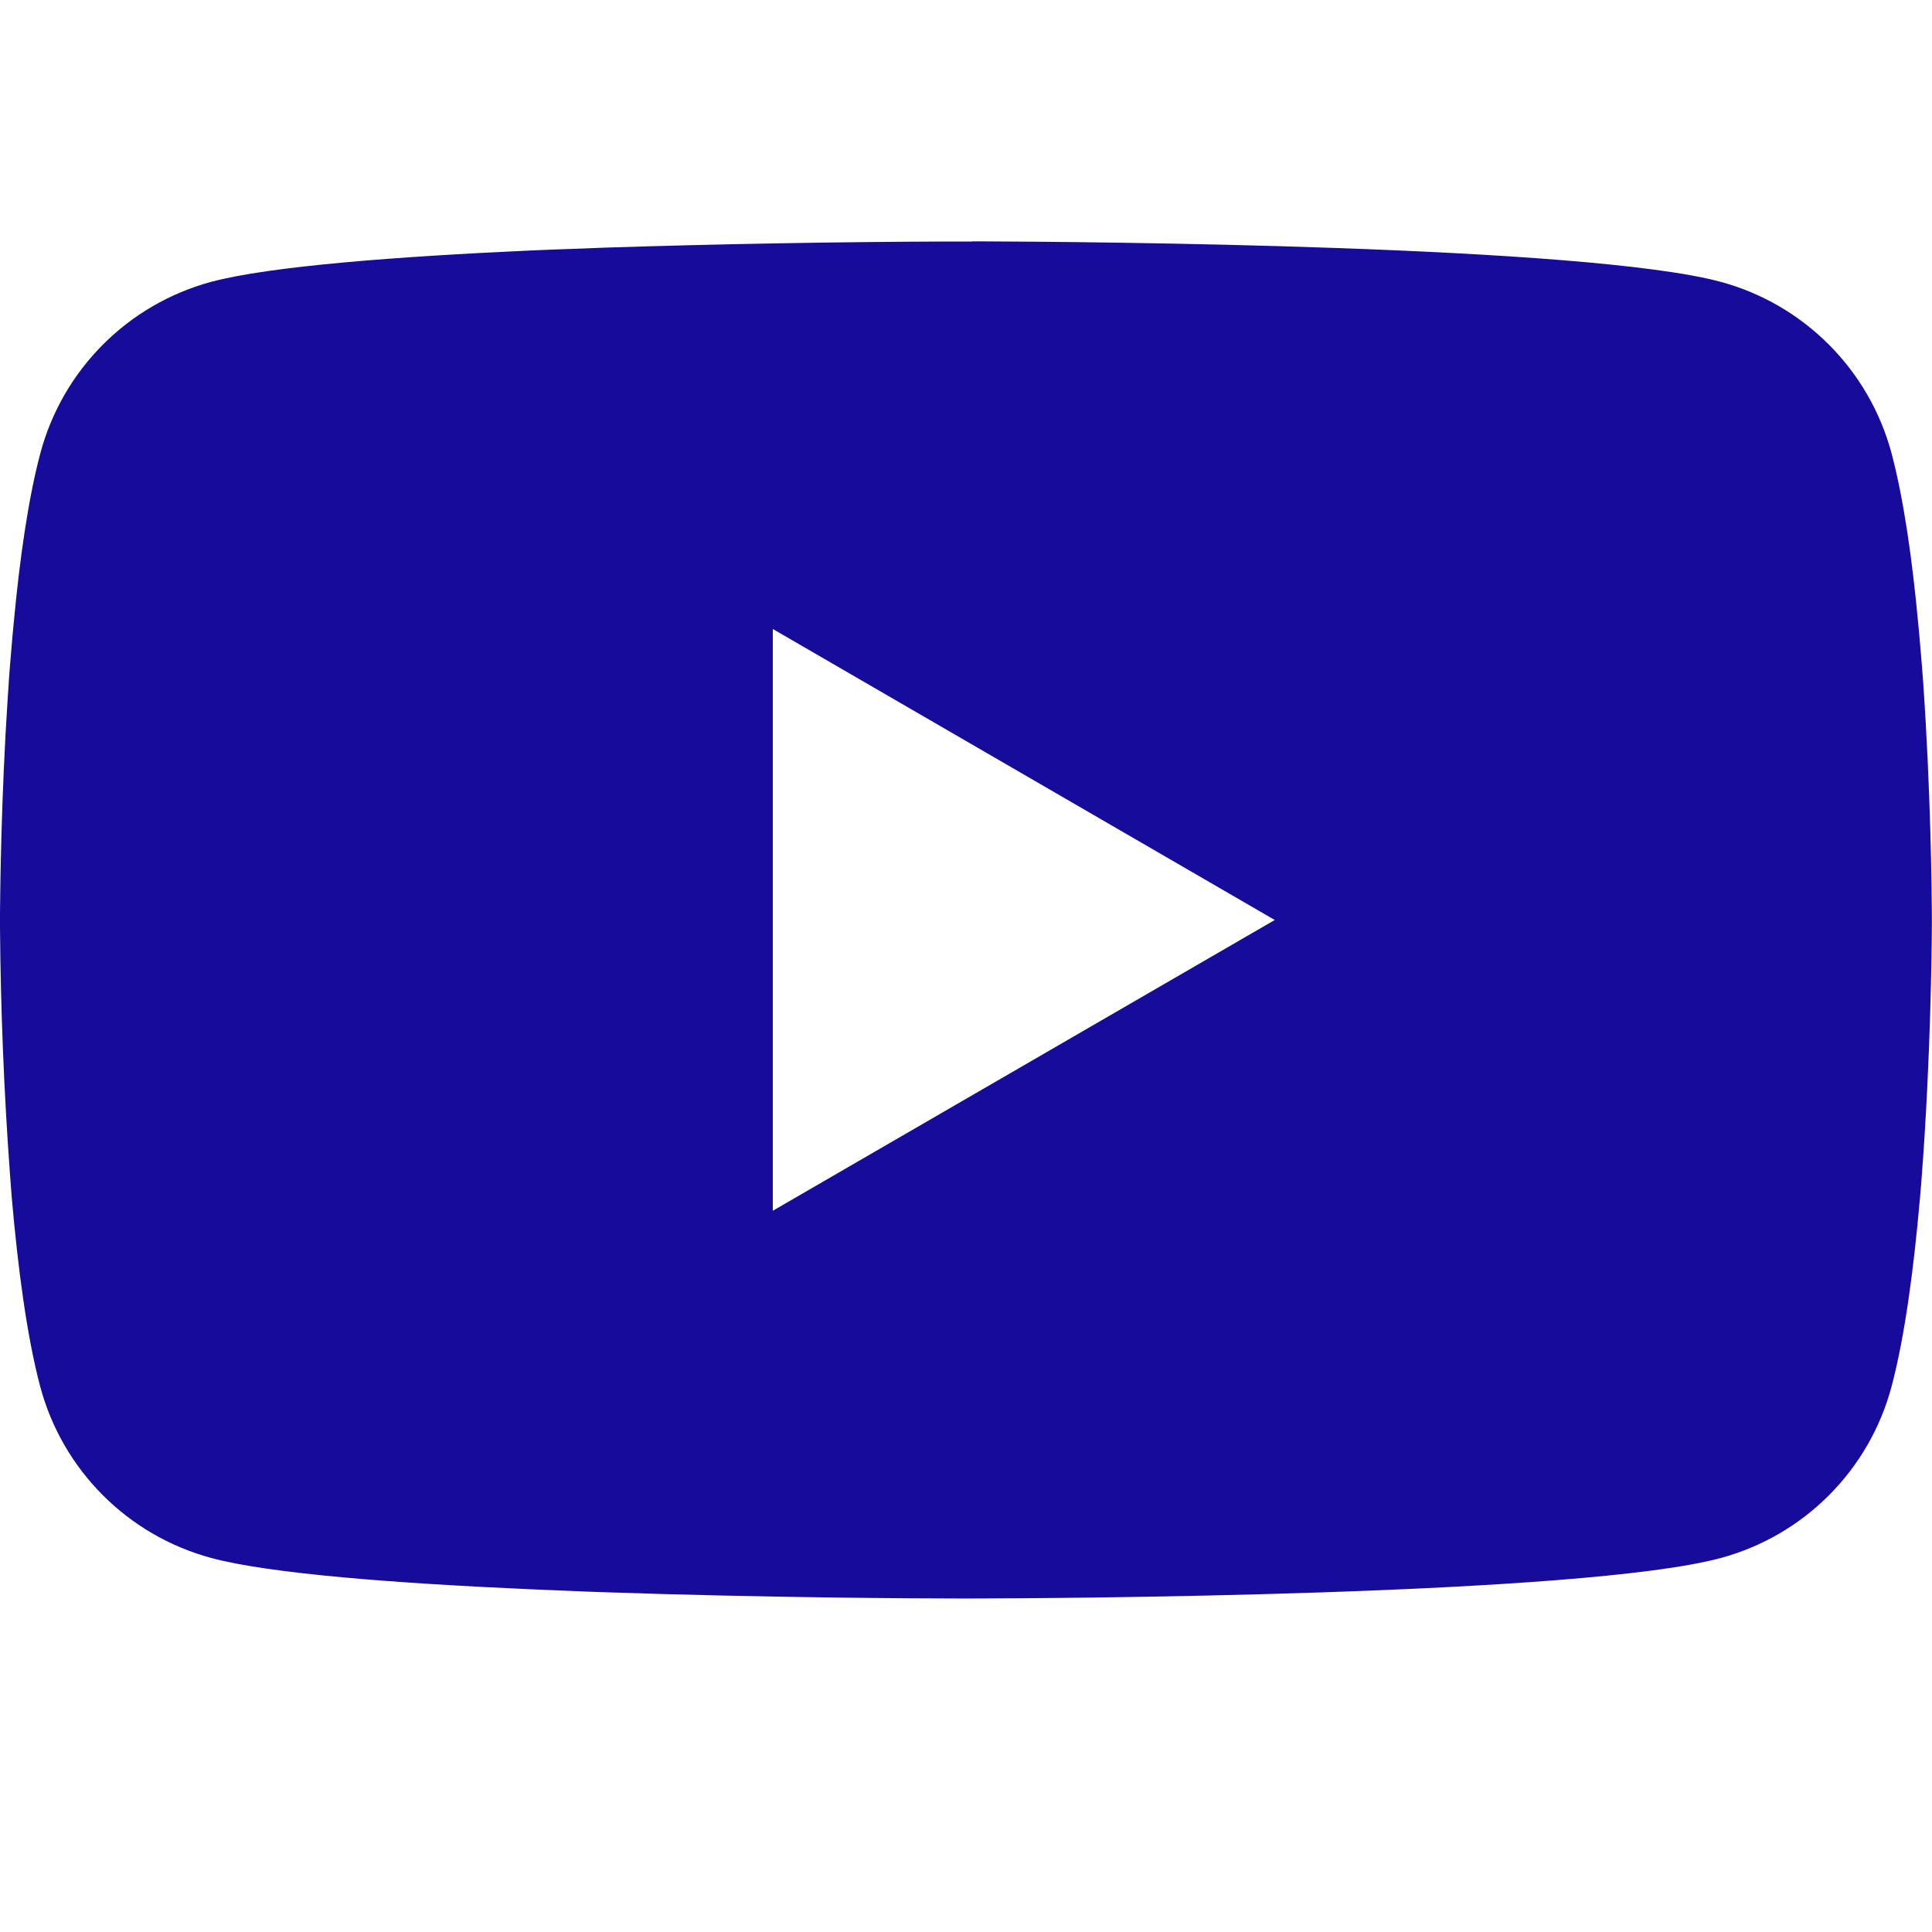
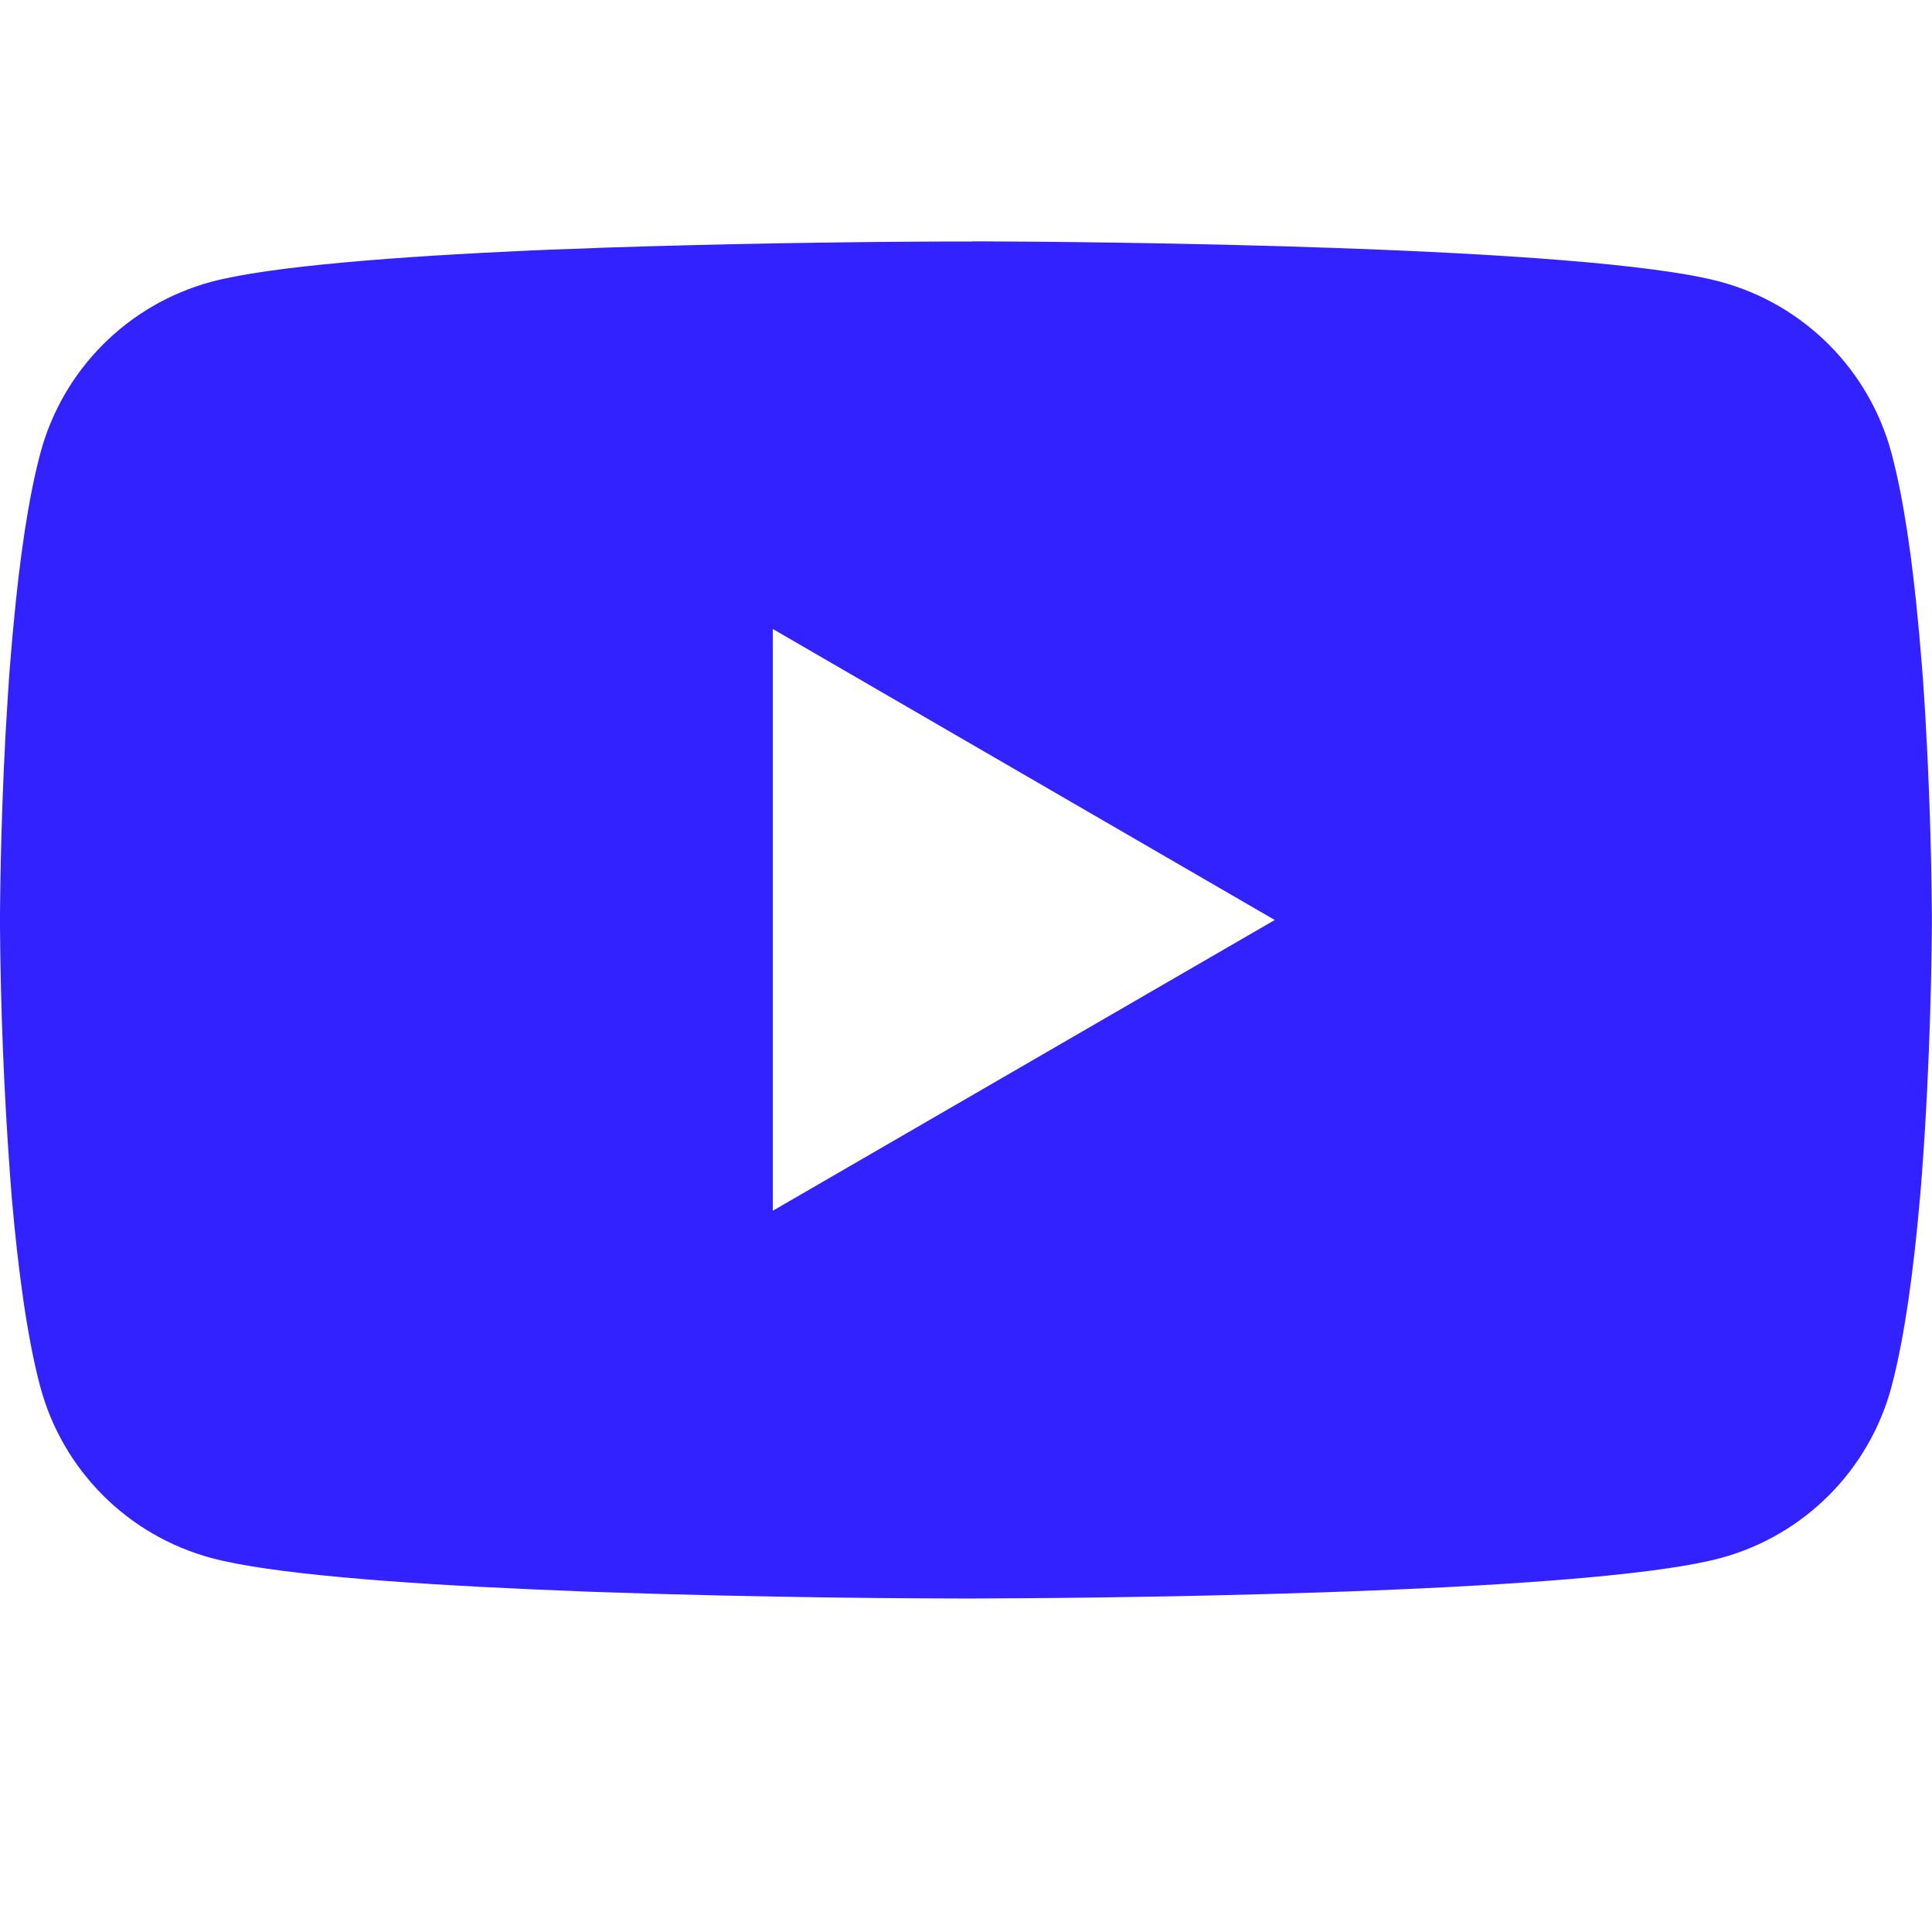
- <svg xmlns="http://www.w3.org/2000/svg" width="16" height="16" fill="#170b9c" class="bi bi-youtube" viewBox="0 0 16 16">
+ <svg xmlns="http://www.w3.org/2000/svg" width="16" height="16" fill="#3122ff" class="bi bi-youtube" viewBox="0 0 16 16">
  <path d="M8.051 1.999h.089c.822.003 4.987.033 6.11.335a2.01 2.01 0 0 1 1.415 1.42c.101.38.172.883.22 1.402l.01.104.022.26.008.104c.065.914.073 1.77.074 1.957v.075c-.001.194-.01 1.108-.082 2.06l-.008.105-.009.104c-.05.572-.124 1.14-.235 1.558a2.007 2.007 0 0 1-1.415 1.42c-1.16.312-5.569.334-6.18.335h-.142c-.309 0-1.587-.006-2.927-.052l-.17-.006-.087-.004-.171-.007-.171-.007c-1.11-.049-2.167-.128-2.654-.26a2.007 2.007 0 0 1-1.415-1.419c-.111-.417-.185-.986-.235-1.558L.09 9.82l-.008-.104A31.4 31.4 0 0 1 0 7.68v-.123c.002-.215.01-.958.064-1.778l.007-.103.003-.052.008-.104.022-.26.01-.104c.048-.519.119-1.023.22-1.402a2.007 2.007 0 0 1 1.415-1.42c.487-.13 1.544-.21 2.654-.26l.17-.007.172-.006.086-.003.171-.007A99.788 99.788 0 0 1 7.858 2h.193zM6.4 5.209v4.818l4.157-2.408L6.4 5.209z" />
</svg>
